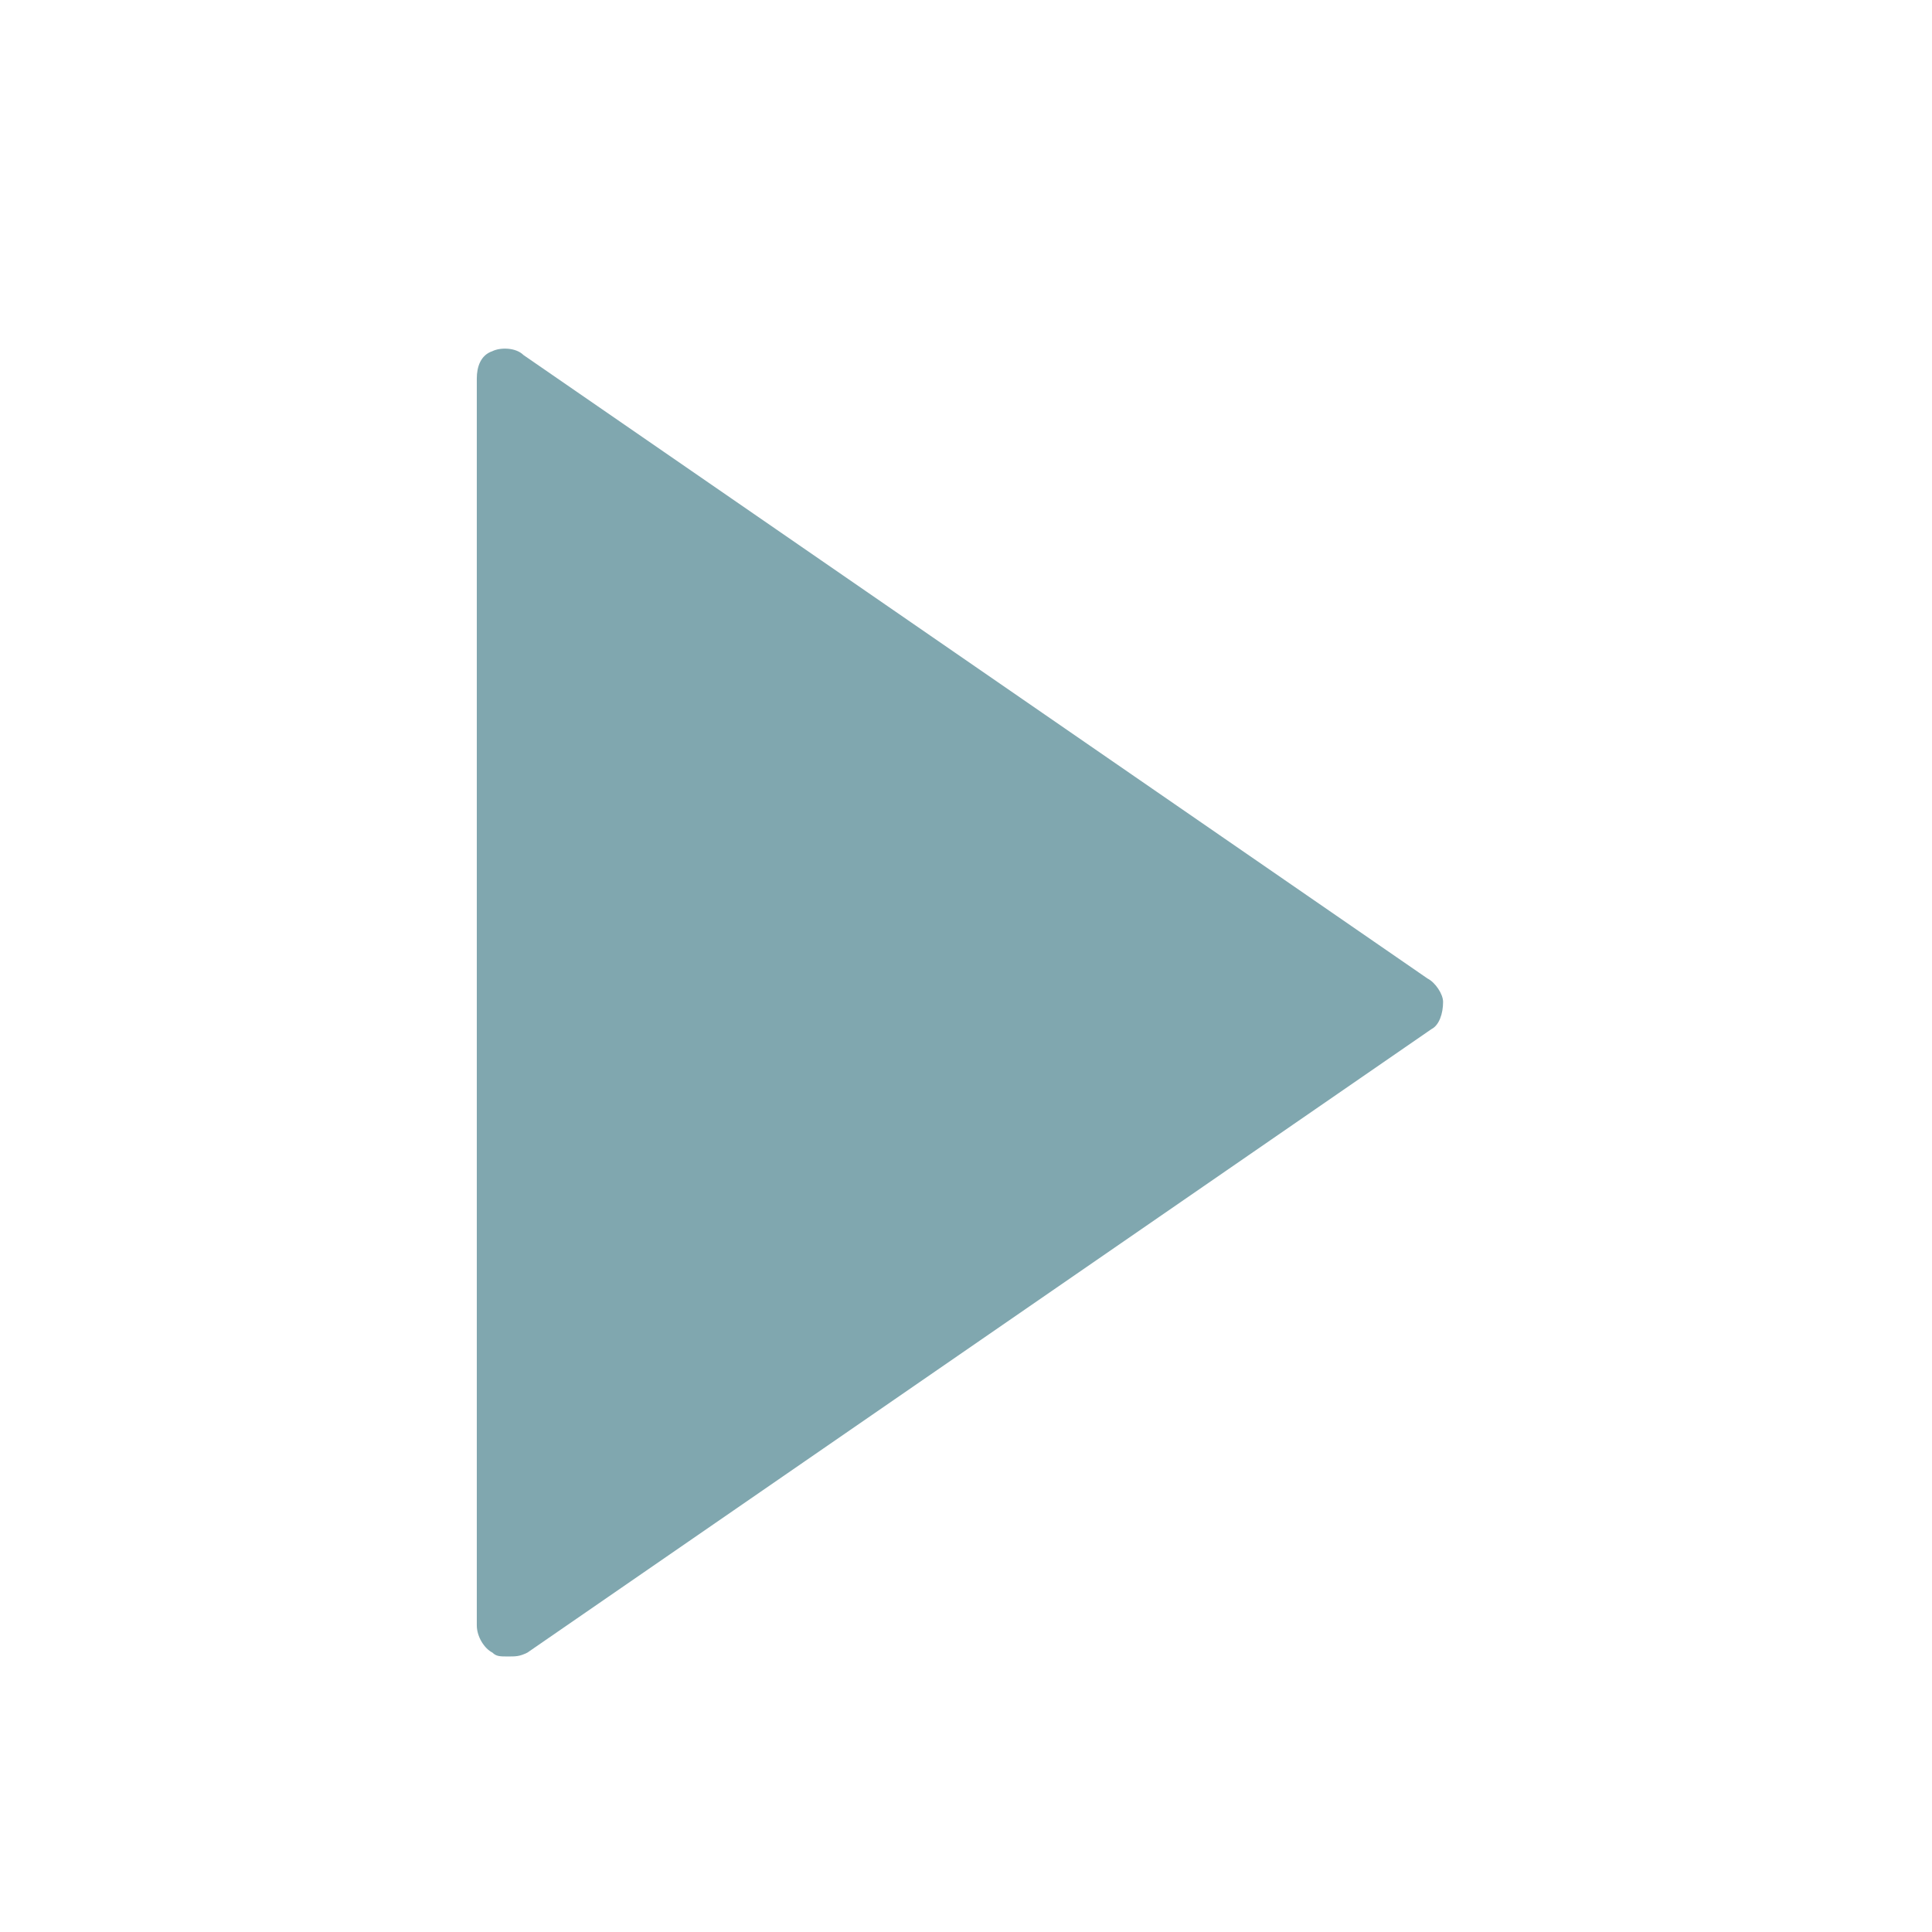
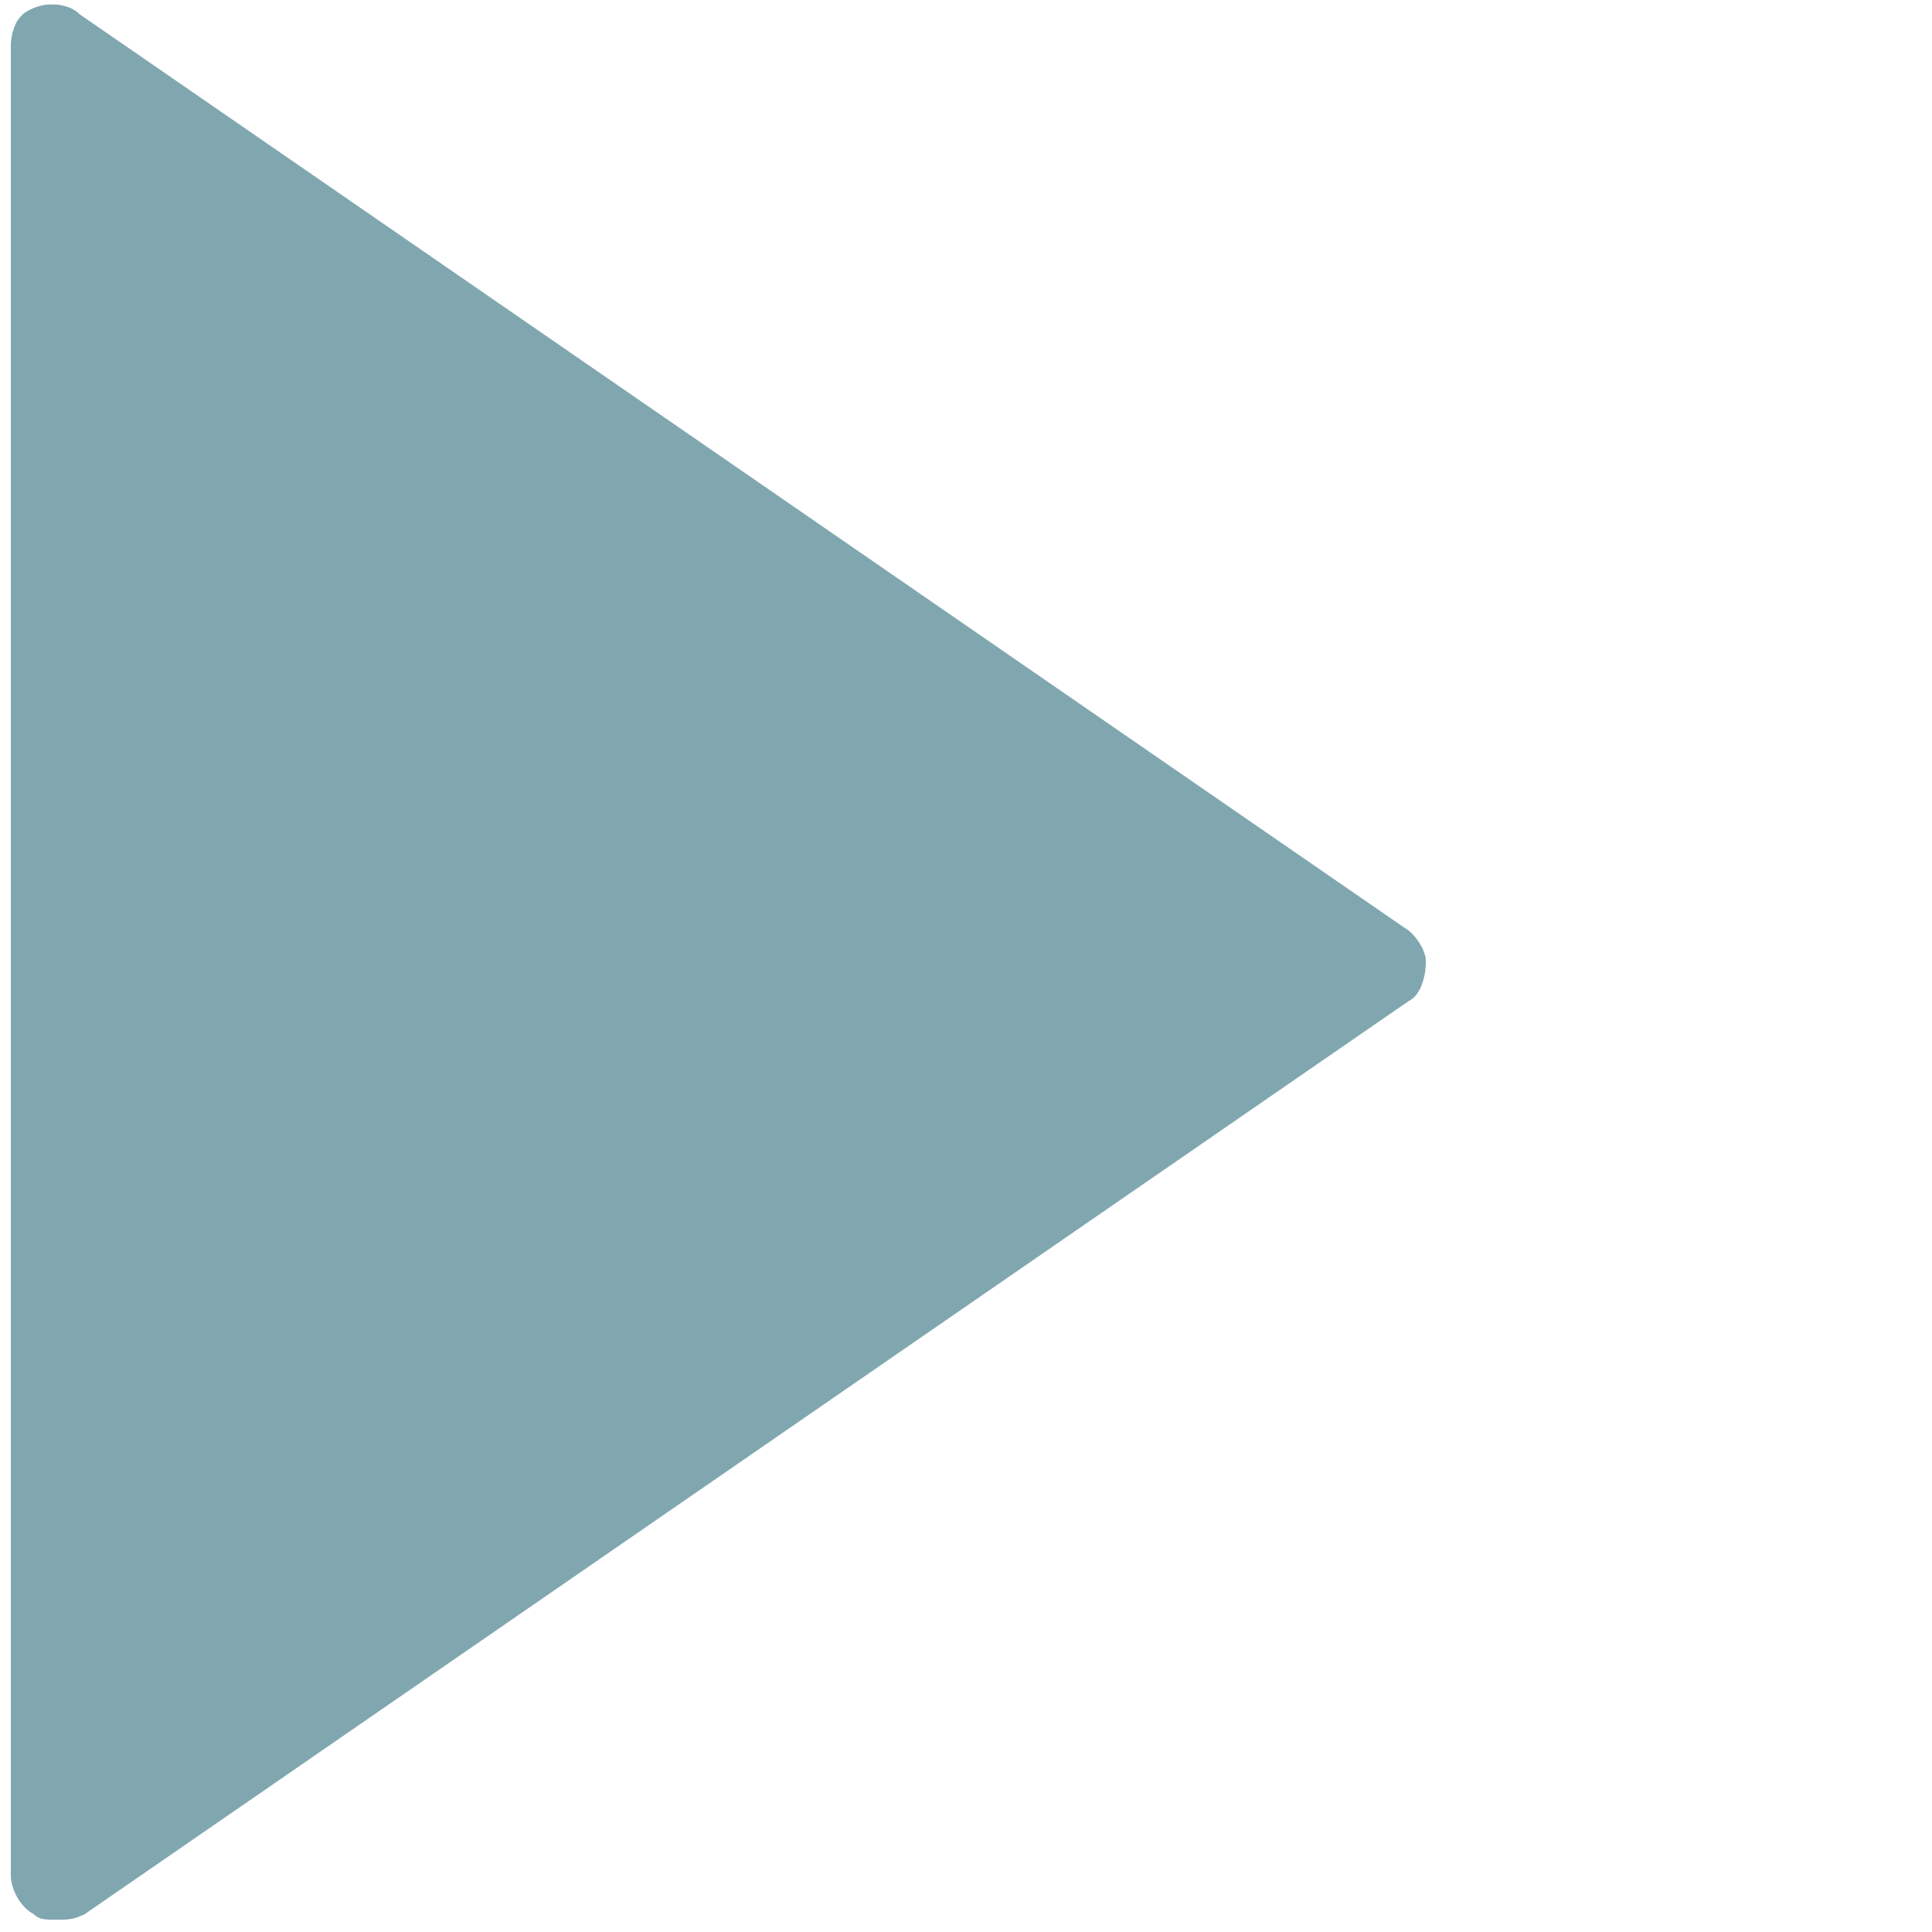
- <svg xmlns="http://www.w3.org/2000/svg" version="1.1" style="enable-background:new 0 0 100 100;" xml:space="preserve" width="100" height="100">
-   <rect id="backgroundrect" width="100%" height="100%" x="0" y="0" fill="none" stroke="none" />
-   <style type="text/css">
- 	.st0{fill:#80A7AF;}
- </style>
-   <g class="currentLayer" style="">
-     <g id="svg_1" class="">
-       <path class="st0" d="M73.887,50.647 L27.099,18.379 c-0.403,-0.403 -1.21,-0.403 -1.613,-0.202 c-0.605,0.202 -0.807,0.807 -0.807,1.412 v64.536 c0,0.605 0.403,1.21 0.807,1.412 c0.202,0.202 0.403,0.202 0.807,0.202 c0.403,0 0.605,0 1.008,-0.202 l46.788,-32.268 c0.403,-0.202 0.605,-0.807 0.605,-1.412 C74.694,51.454 74.291,50.849 73.887,50.647 L73.887,50.647 zM73.887,50.647 " id="svg_2" />
+ <svg xmlns="http://www.w3.org/2000/svg" xml:space="preserve" width="1000px" height="1000px" version="1.1" style="shape-rendering:geometricPrecision; text-rendering:geometricPrecision; image-rendering:optimizeQuality; fill-rule:evenodd; clip-rule:evenodd" viewBox="0 0 1000 1000">
+   <defs>
+     <style type="text/css">
+    
+     .str0 {stroke:black;stroke-width:3.13;stroke-miterlimit:22.926;stroke-opacity:0}
+     .fil1 {fill:#80A7AF}
+     .fil0 {fill:black;fill-opacity:0}
+    
+   </style>
+   </defs>
+   <g id="Слой_x0020_1">
+     <g id="pause.svg">
+       <g>
+         <g>
+           <g>
+             <g>
+               <path class="fil0" d="M999 10.75c0,0 0,0 0,0 0,588.28 0,915.13 0,980.56 0,0 0,0 0,0 -602.13,0 -936.61,0 -1003.55,0 0,0 0,0 0,0 0,-588.38 0,-915.23 0,-980.56 0,0 0,0 0,0 602.13,0 936.61,0 1003.55,0z" />
+             </g>
+             <g>
+               <g>
+                 <path class="fil0 str0" d="M999 10.75c0,0 0,0 0,0 0,588.28 0,915.13 0,980.56 0,0 0,0 0,0 -602.13,0 -936.61,0 -1003.55,0 0,0 0,0 0,0 0,-588.38 0,-915.23 0,-980.56 0,0 0,0 0,0 602.13,0 936.61,0 1003.55,0z" />
+               </g>
+             </g>
+           </g>
+           <g>
+             <g>
+               <polygon class="fil1" points="28.57,2.31 29.17,2.42 29.88,2.42 30.48,2.52 31.18,2.62 31.88,2.72 32.48,2.92 33.09,3.02 33.79,3.22 34.39,3.42 34.99,3.62 35.69,3.82 36.3,4.02 36.8,4.32 37.4,4.63 38,4.92 38.51,5.23 39.11,5.63 39.61,5.93 40.11,6.33 40.51,6.73 41.01,7.23 726.24,479.71 726.64,480.01 727.04,480.21 727.54,480.5 727.94,480.81 728.44,481.11 728.85,481.41 729.25,481.81 729.65,482.11 730.15,482.51 730.55,482.91 730.95,483.32 731.35,483.72 731.75,484.22 732.16,484.62 732.56,485.12 732.86,485.52 733.26,486.02 733.66,486.53 733.96,487.03 734.36,487.53 734.66,488.03 734.97,488.54 735.27,489.04 735.57,489.54 735.87,490.04 736.07,490.54 736.37,491.04 736.57,491.55 736.77,492.15 736.97,492.65 737.17,493.15 737.38,493.65 737.47,494.16 737.68,494.66 737.78,495.16 737.88,495.56 737.88,496.06 737.98,496.56 737.98,496.96 737.98,497.47 737.98,498.17 737.98,498.77 737.98,499.47 737.88,500.08 737.88,500.78 737.78,501.38 737.78,502.08 737.68,502.69 737.58,503.39 737.47,503.99 737.38,504.69 737.17,505.29 737.07,505.89 736.87,506.5 736.77,507.1 736.57,507.7 736.37,508.3 736.17,508.91 735.97,509.41 735.77,510.01 735.57,510.51 735.37,511.11 735.07,511.61 734.86,512.12 734.56,512.62 734.27,513.12 733.96,513.63 733.66,514.02 733.36,514.53 733.06,514.93 732.66,515.33 732.36,515.73 731.96,516.03 731.66,516.43 731.25,516.74 730.85,517.04 730.45,517.34 730.05,517.64 729.55,517.94 729.14,518.14 43.93,990.71 43.52,990.91 43.12,991.11 42.72,991.31 42.22,991.51 41.82,991.61 41.52,991.81 41.11,992.01 40.71,992.11 40.31,992.21 40.01,992.41 39.61,992.52 39.31,992.62 38.91,992.72 38.6,992.82 38.21,992.92 37.9,993.02 37.6,993.12 37.2,993.12 36.9,993.22 36.6,993.22 36.19,993.32 35.9,993.32 35.6,993.42 35.19,993.42 34.89,993.52 34.59,993.52 34.19,993.52 33.89,993.52 33.49,993.62 33.19,993.62 32.79,993.62 32.38,993.62 32.08,993.62 31.68,993.62 31.28,993.62 30.88,993.62 30.48,993.62 30.07,993.62 29.57,993.62 28.77,993.62 28.37,993.62 27.87,993.62 27.47,993.62 27.07,993.62 26.76,993.62 26.36,993.62 25.96,993.62 25.66,993.62 25.26,993.62 24.96,993.62 24.56,993.52 24.26,993.52 23.95,993.52 23.65,993.52 23.35,993.42 23.05,993.42 22.75,993.32 22.45,993.32 22.15,993.22 21.94,993.22 21.65,993.12 21.35,993.12 21.15,993.02 20.84,992.92 20.64,992.82 20.34,992.72 20.14,992.62 19.84,992.52 19.64,992.41 19.44,992.21 19.14,992.11 18.94,992.01 18.74,991.81 18.54,991.61 18.23,991.51 18.03,991.31 17.83,991.11 17.63,990.91 17.33,990.71 16.93,990.41 16.53,990.21 16.02,989.91 15.62,989.6 15.12,989.3 14.72,989.01 14.32,988.6 13.92,988.2 13.41,987.9 13.02,987.5 12.61,986.99 12.21,986.6 11.81,986.09 11.41,985.69 11.01,985.19 10.71,984.69 10.31,984.19 9.9,983.68 9.6,983.08 9.2,982.58 8.9,981.98 8.6,981.48 8.3,980.88 8,980.27 7.69,979.67 7.49,979.07 7.19,978.47 6.99,977.86 6.79,977.16 6.59,976.56 6.39,975.96 6.19,975.26 6.09,974.65 5.89,973.95 5.79,973.35 5.69,972.65 5.69,972.04 5.59,971.34 5.59,970.64 5.59,970.04 5.59,24.89 5.59,24.3 5.59,23.59 5.59,22.89 5.69,22.29 5.69,21.58 5.79,20.98 5.89,20.28 5.89,19.68 6.09,18.97 6.19,18.37 6.29,17.77 6.39,17.07 6.59,16.47 6.79,15.86 6.99,15.26 7.19,14.66 7.4,14.06 7.6,13.46 7.9,12.95 8.1,12.35 8.4,11.85 8.7,11.25 9,10.75 9.4,10.24 9.7,9.74 10.1,9.24 10.51,8.74 10.91,8.34 11.31,7.94 11.81,7.44 12.21,7.03 12.71,6.63 13.21,6.33 13.82,5.93 14.32,5.63 14.92,5.33 15.52,5.03 16.13,4.72 16.73,4.42 17.33,4.22 17.83,4.02 18.33,3.82 18.84,3.62 19.34,3.42 19.84,3.32 20.34,3.12 20.94,3.02 21.54,2.82 22.15,2.72 22.75,2.62 23.35,2.52 23.95,2.42 24.56,2.42 25.26,2.31 25.86,2.31 26.56,2.31 27.16,2.31 27.87,2.31 " />
+             </g>
+             <g>
+               <g>
+                 <polygon class="fil0 str0" points="28.57,2.31 29.17,2.42 29.88,2.42 30.48,2.52 31.18,2.62 31.88,2.72 32.48,2.92 33.09,3.02 33.79,3.22 34.39,3.42 34.99,3.62 35.69,3.82 36.3,4.02 36.8,4.32 37.4,4.63 38,4.92 38.51,5.23 39.11,5.63 39.61,5.93 40.11,6.33 40.51,6.73 41.01,7.23 726.24,479.71 726.64,480.01 727.04,480.21 727.54,480.5 727.94,480.81 728.44,481.11 728.85,481.41 729.25,481.81 729.65,482.11 730.15,482.51 730.55,482.91 730.95,483.32 731.35,483.72 731.75,484.22 732.16,484.62 732.56,485.12 732.86,485.52 733.26,486.02 733.66,486.53 733.96,487.03 734.36,487.53 734.66,488.03 734.97,488.54 735.27,489.04 735.57,489.54 735.87,490.04 736.07,490.54 736.37,491.04 736.57,491.55 736.77,492.15 736.97,492.65 737.17,493.15 737.38,493.65 737.47,494.16 737.68,494.66 737.78,495.16 737.88,495.56 737.88,496.06 737.98,496.56 737.98,496.96 737.98,497.47 737.98,498.17 737.98,498.77 737.98,499.47 737.88,500.08 737.88,500.78 737.78,501.38 737.78,502.08 737.68,502.69 737.58,503.39 737.47,503.99 737.38,504.69 737.17,505.29 737.07,505.89 736.87,506.5 736.77,507.1 736.57,507.7 736.37,508.3 736.17,508.91 735.97,509.41 735.77,510.01 735.57,510.51 735.37,511.11 735.07,511.61 734.86,512.12 734.56,512.62 734.27,513.12 733.96,513.63 733.66,514.02 733.36,514.53 733.06,514.93 732.66,515.33 732.36,515.73 731.96,516.03 731.66,516.43 731.25,516.74 730.85,517.04 730.45,517.34 730.05,517.64 729.55,517.94 729.14,518.14 43.93,990.71 43.52,990.91 43.12,991.11 42.72,991.31 42.22,991.51 41.82,991.61 41.52,991.81 41.11,992.01 40.71,992.11 40.31,992.21 40.01,992.41 39.61,992.52 39.31,992.62 38.91,992.72 38.6,992.82 38.21,992.92 37.9,993.02 37.6,993.12 37.2,993.12 36.9,993.22 36.6,993.22 36.19,993.32 35.9,993.32 35.6,993.42 35.19,993.42 34.89,993.52 34.59,993.52 34.19,993.52 33.89,993.52 33.49,993.62 33.19,993.62 32.79,993.62 32.38,993.62 32.08,993.62 31.68,993.62 31.28,993.62 30.88,993.62 30.48,993.62 30.07,993.62 29.57,993.62 28.77,993.62 28.37,993.62 27.87,993.62 27.47,993.62 27.07,993.62 26.76,993.62 26.36,993.62 25.96,993.62 25.66,993.62 25.26,993.62 24.96,993.62 24.56,993.52 24.26,993.52 23.95,993.52 23.65,993.52 23.35,993.42 23.05,993.42 22.75,993.32 22.45,993.32 22.15,993.22 21.94,993.22 21.65,993.12 21.35,993.12 21.15,993.02 20.84,992.92 20.64,992.82 20.34,992.72 20.14,992.62 19.84,992.52 19.64,992.41 19.44,992.21 19.14,992.11 18.94,992.01 18.74,991.81 18.54,991.61 18.23,991.51 18.03,991.31 17.83,991.11 17.63,990.91 17.33,990.71 16.93,990.41 16.53,990.21 16.02,989.91 15.62,989.6 15.12,989.3 14.72,989.01 14.32,988.6 13.92,988.2 13.41,987.9 13.02,987.5 12.61,986.99 12.21,986.6 11.81,986.09 11.41,985.69 11.01,985.19 10.71,984.69 10.31,984.19 9.9,983.68 9.6,983.08 9.2,982.58 8.9,981.98 8.6,981.48 8.3,980.88 8,980.27 7.69,979.67 7.49,979.07 7.19,978.47 6.99,977.86 6.79,977.16 6.59,976.56 6.39,975.96 6.19,975.26 6.09,974.65 5.89,973.95 5.79,973.35 5.69,972.65 5.69,972.04 5.59,971.34 5.59,970.64 5.59,970.04 5.59,24.89 5.59,24.3 5.59,23.59 5.59,22.89 5.69,22.29 5.69,21.58 5.79,20.98 5.89,20.28 5.89,19.68 6.09,18.97 6.19,18.37 6.29,17.77 6.39,17.07 6.59,16.47 6.79,15.86 6.99,15.26 7.19,14.66 7.4,14.06 7.6,13.46 7.9,12.95 8.1,12.35 8.4,11.85 8.7,11.25 9,10.75 9.4,10.24 9.7,9.74 10.1,9.24 10.51,8.74 10.91,8.34 11.31,7.94 11.81,7.44 12.21,7.03 12.71,6.63 13.21,6.33 13.82,5.93 14.32,5.63 14.92,5.33 15.52,5.03 16.13,4.72 16.73,4.42 17.33,4.22 17.83,4.02 18.33,3.82 18.84,3.62 19.34,3.42 19.84,3.32 20.34,3.12 20.94,3.02 21.54,2.82 22.15,2.72 22.75,2.62 23.35,2.52 23.95,2.42 24.56,2.42 25.26,2.31 25.86,2.31 26.56,2.31 27.16,2.31 27.87,2.31 " />
+               </g>
+             </g>
+           </g>
+         </g>
+       </g>
    </g>
  </g>
</svg>
